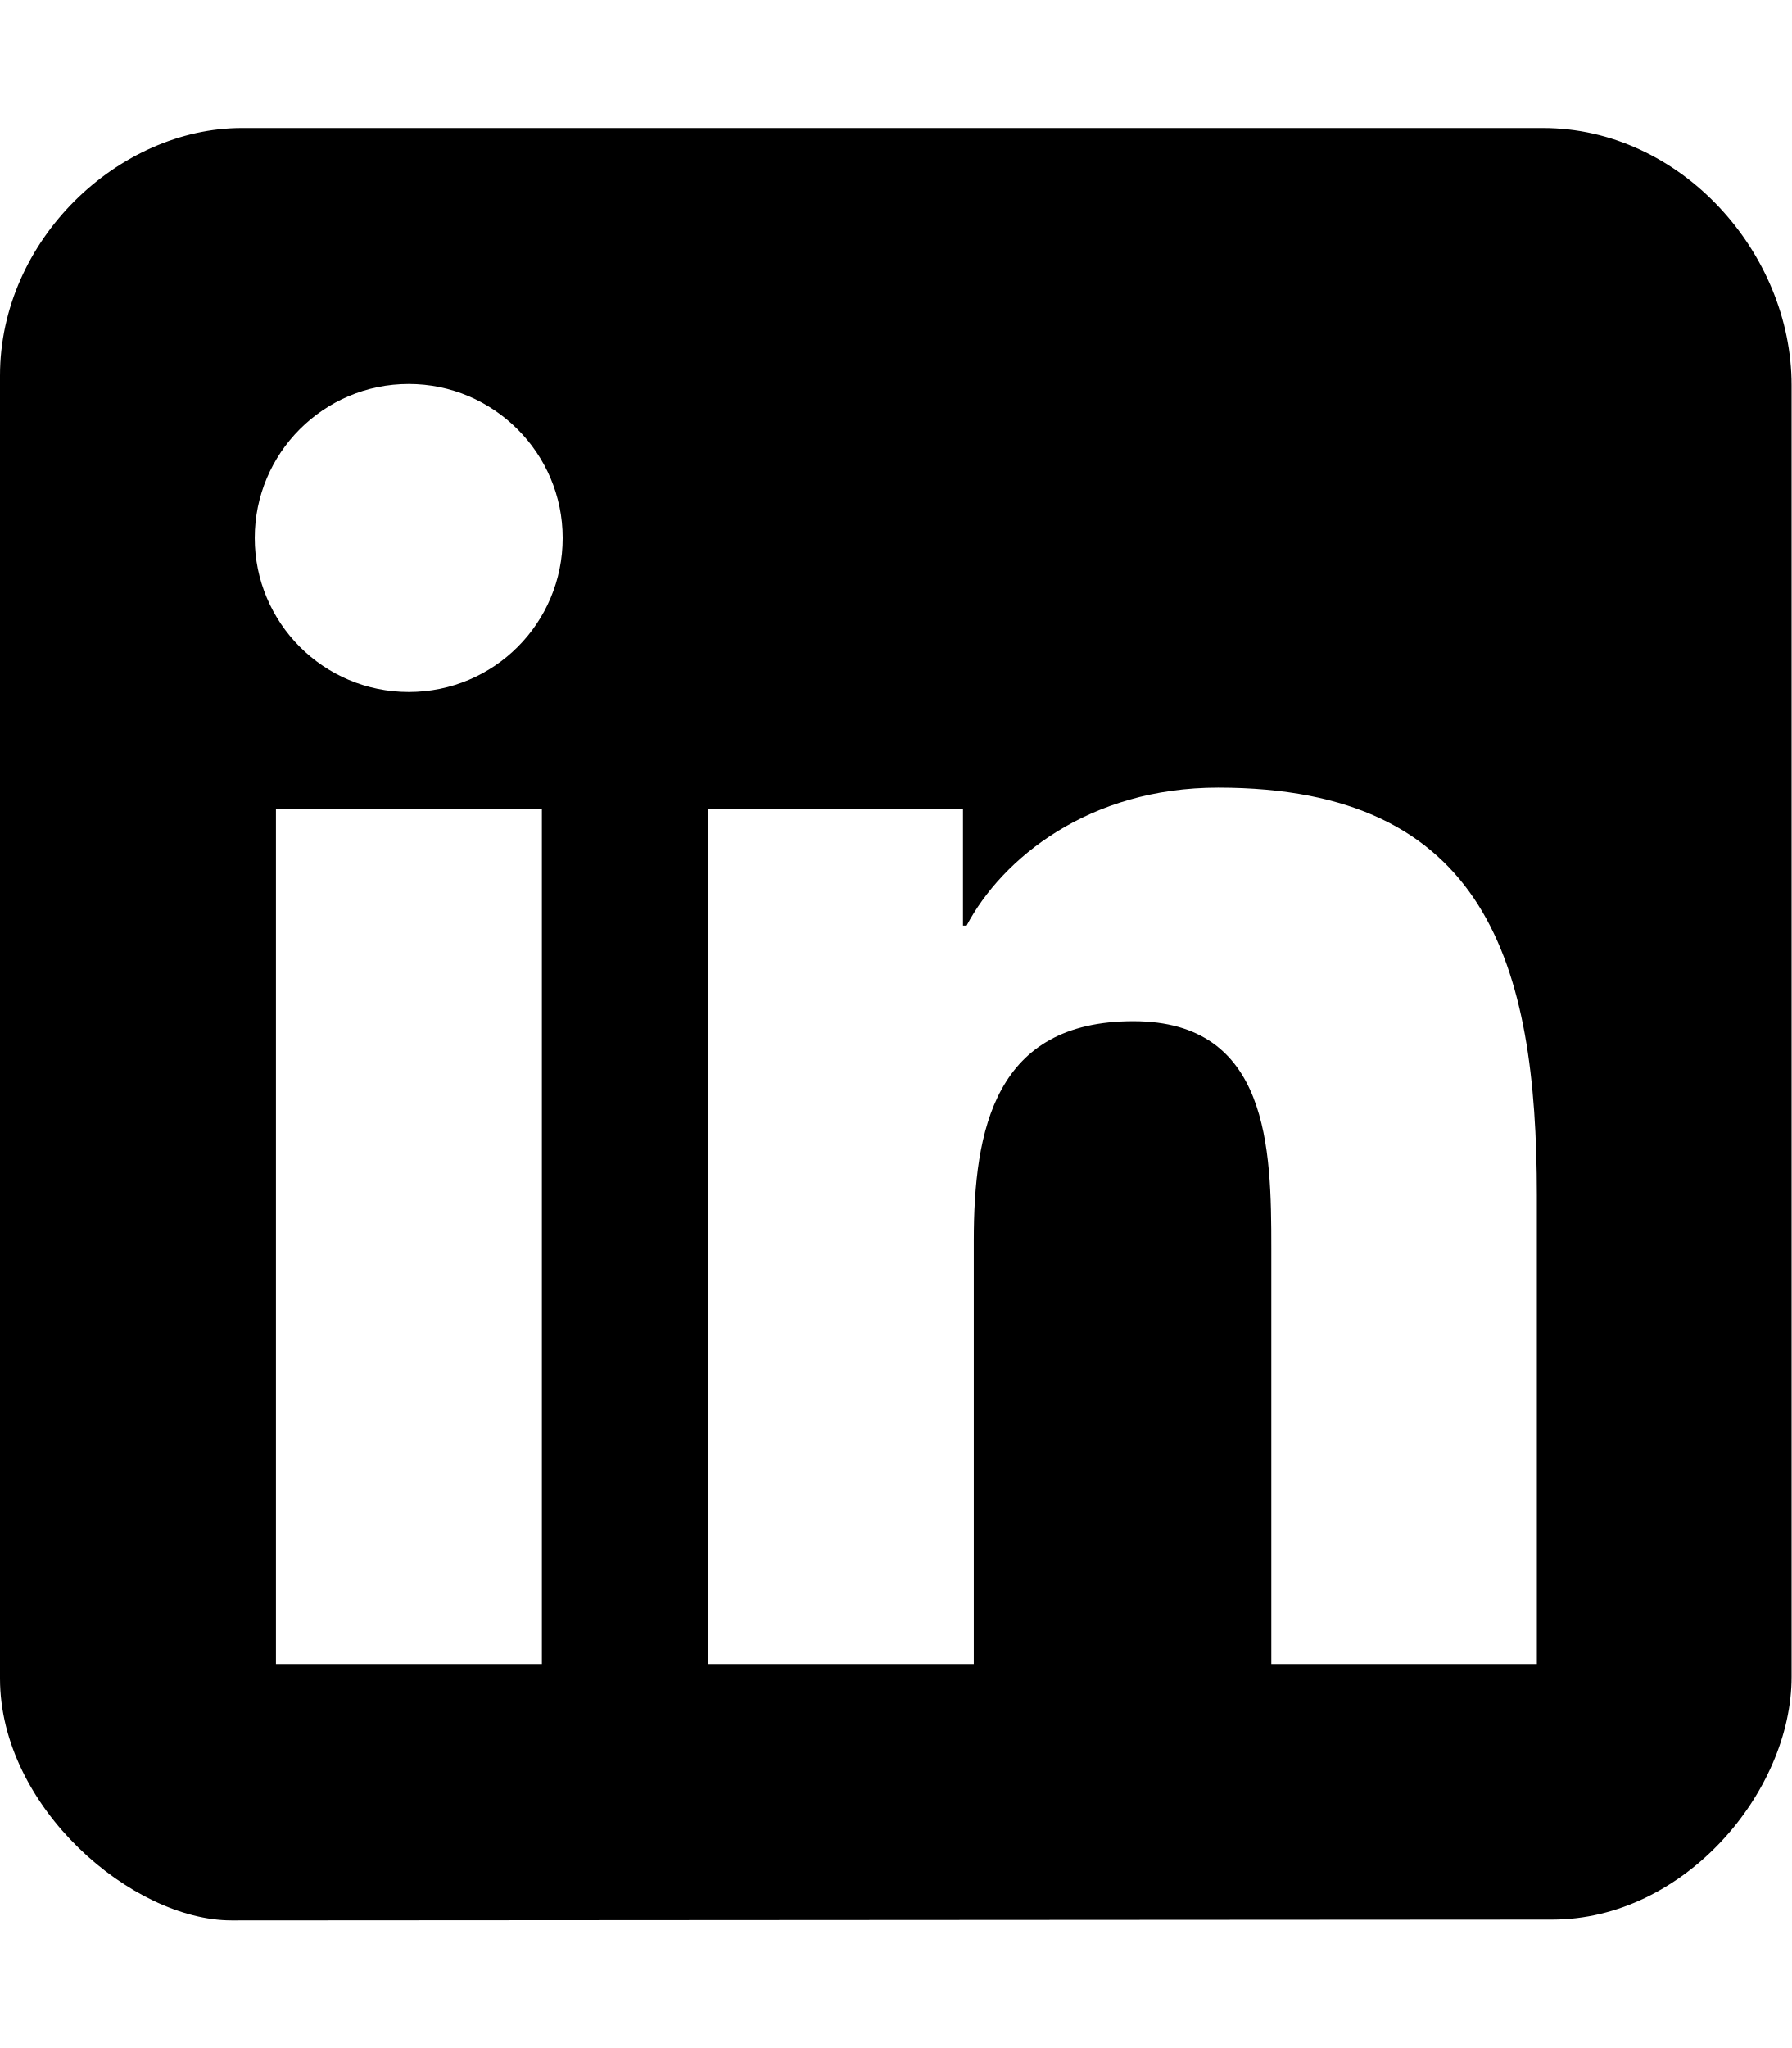
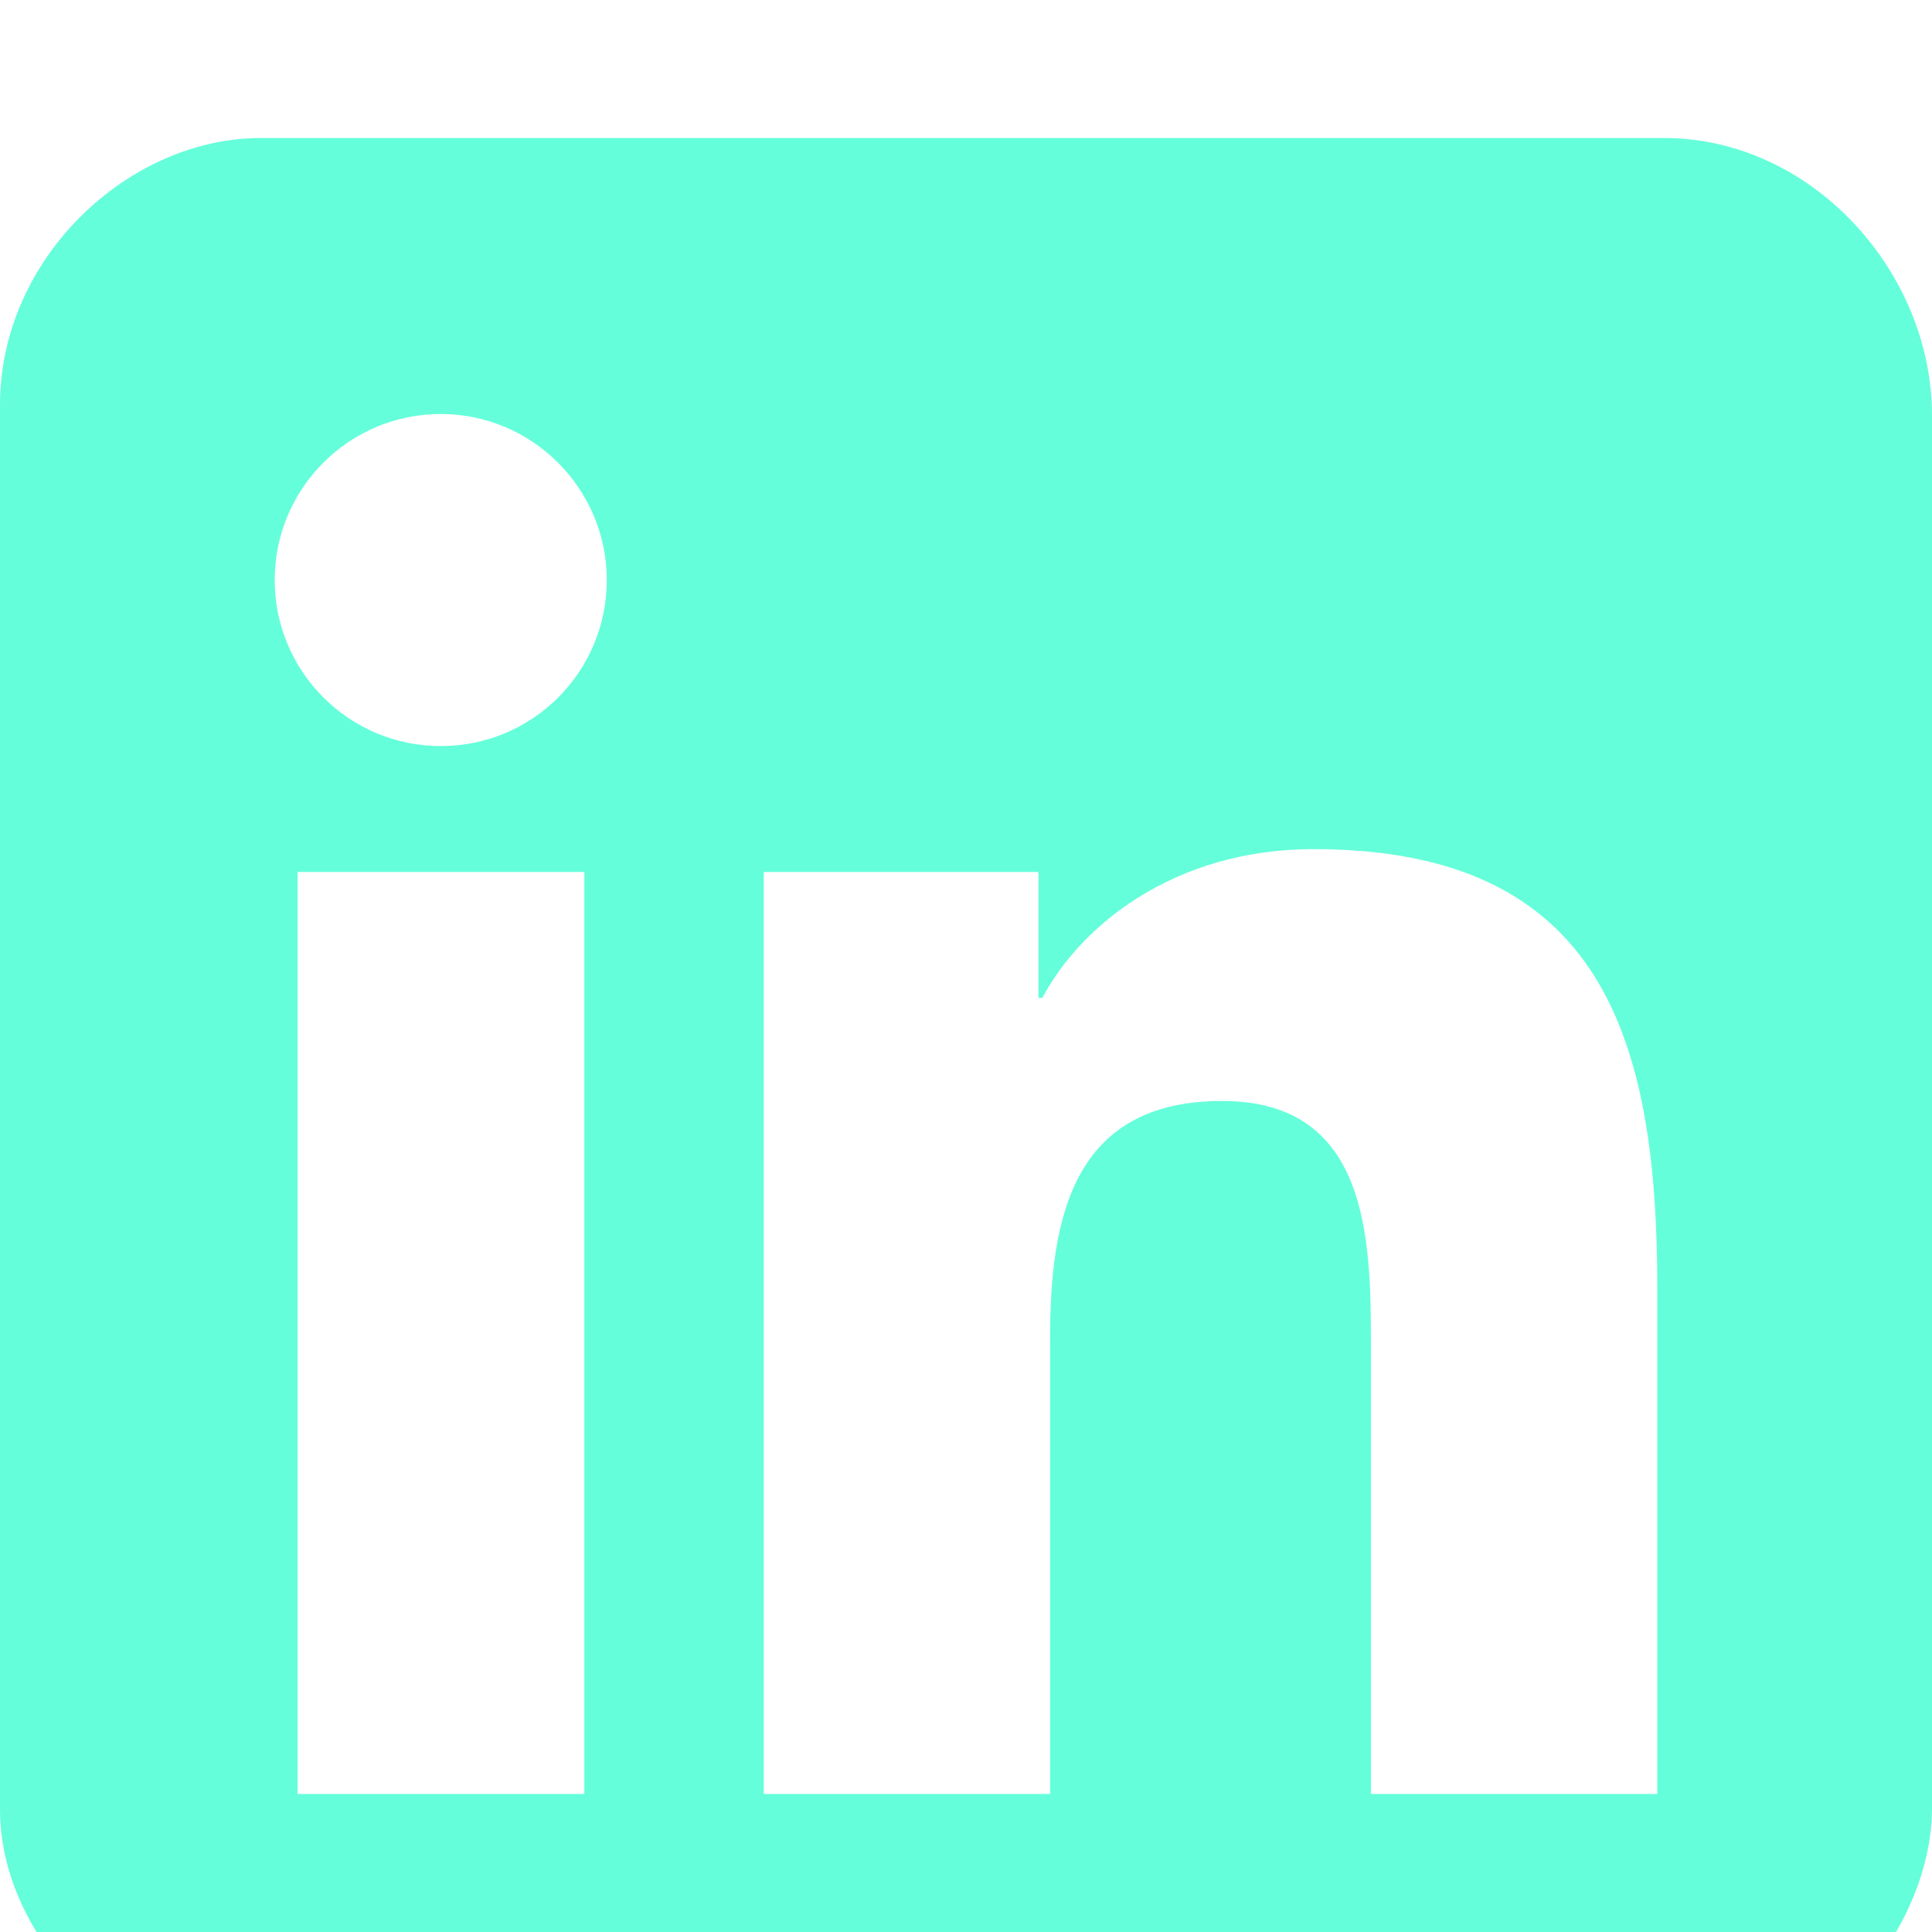
- <svg xmlns="http://www.w3.org/2000/svg" class="icon" viewBox="0 0 448 512">
+ <svg xmlns="http://www.w3.org/2000/svg" class="icon" viewBox="0 0 448 448" style="fill: #64ffda;">
  <path d="m448 96.3v322.9c0 28.7-26.8 60.7-59.9 60.7l-330.2 0.2c-24.8 0-57.9-28.2-57.9-60.5v-325.7c0-34 29.7-61.9 60.5-61.9 17.6 0 325.3 0 325.3 0 34.5 0 62.2 31.2 62.2 64.3zm-312.5 319.7v-213.8h-66.5v213.8zm5.2-281.5c0-21.2-17.3-38.5-38.5-38.5-21.3 0-38.5 17.3-38.5 38.5 0 21.2 17.2 38.5 38.5 38.5 21.3 0 38.5-17.2 38.5-38.5zm243.6 164.3c0-57.6-12.5-101.9-79.7-101.9-32.3 0-54 17.7-62.9 34.5h-0.9v-29.2h-63.7v213.8h66.4v-105.8c0-27.9 5.3-54.9 39.9-54.9 34 0 34.5 31.9 34.5 56.7v104h66.4z" />
</svg>
